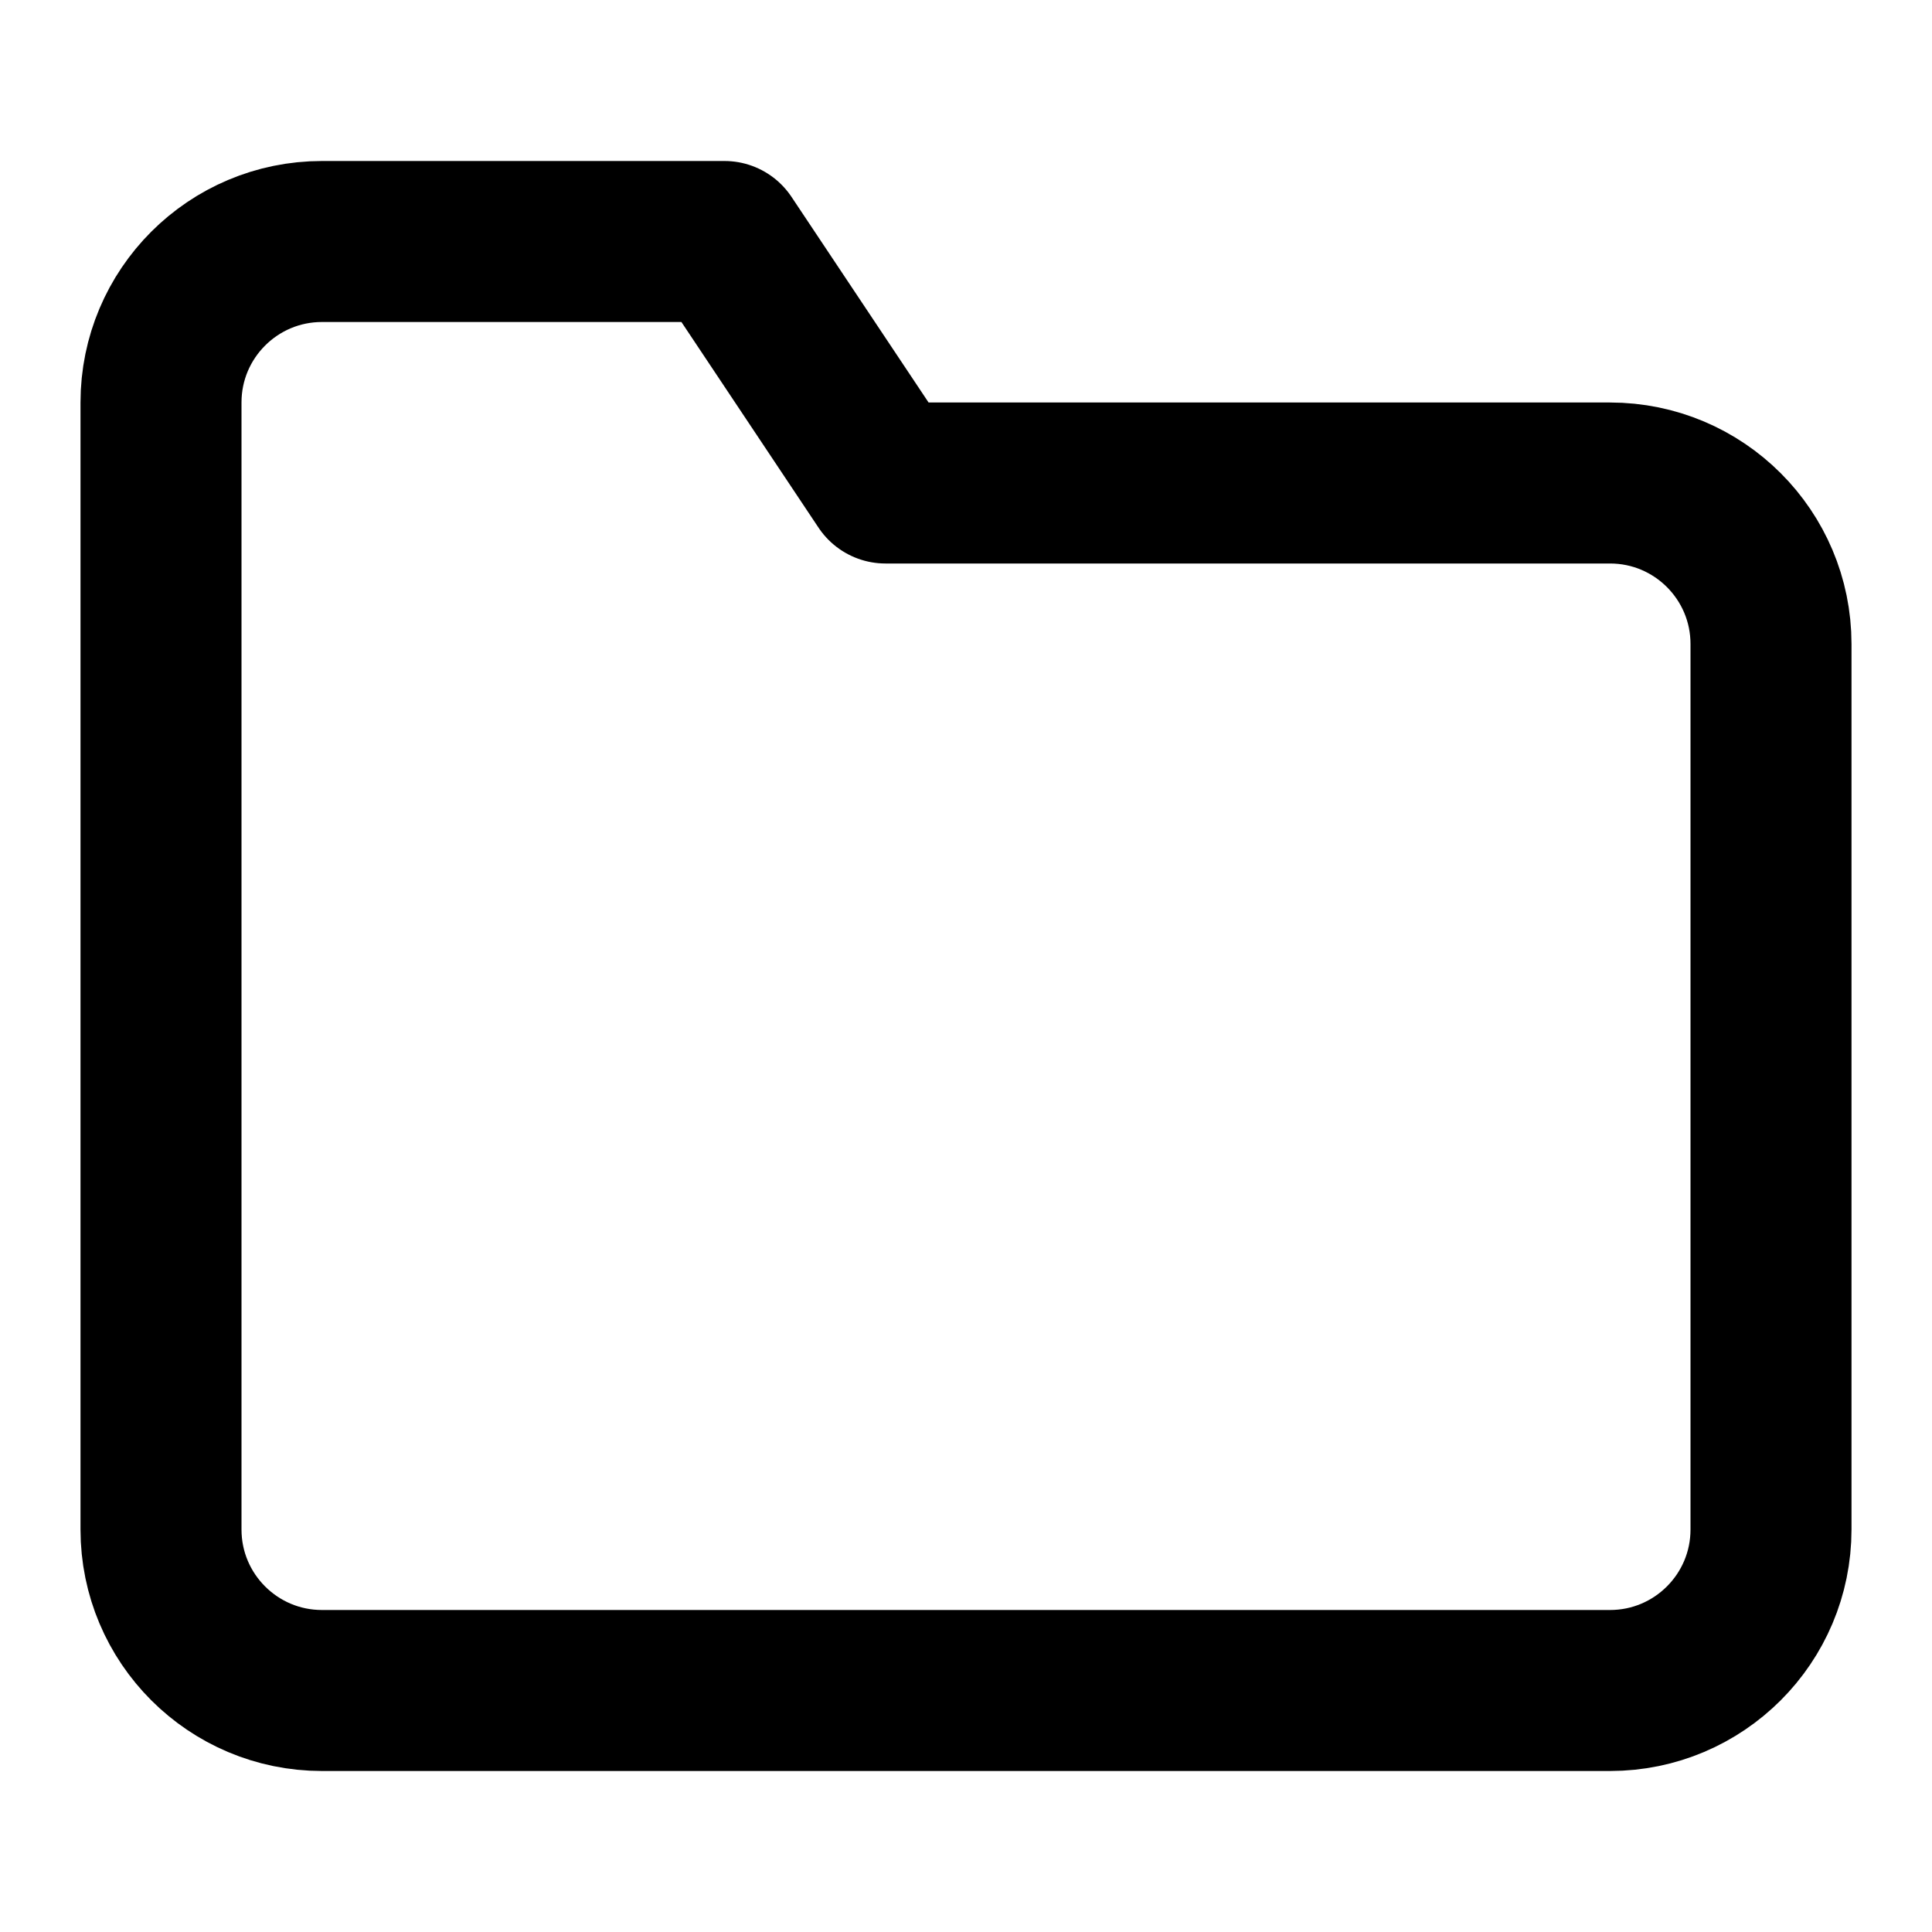
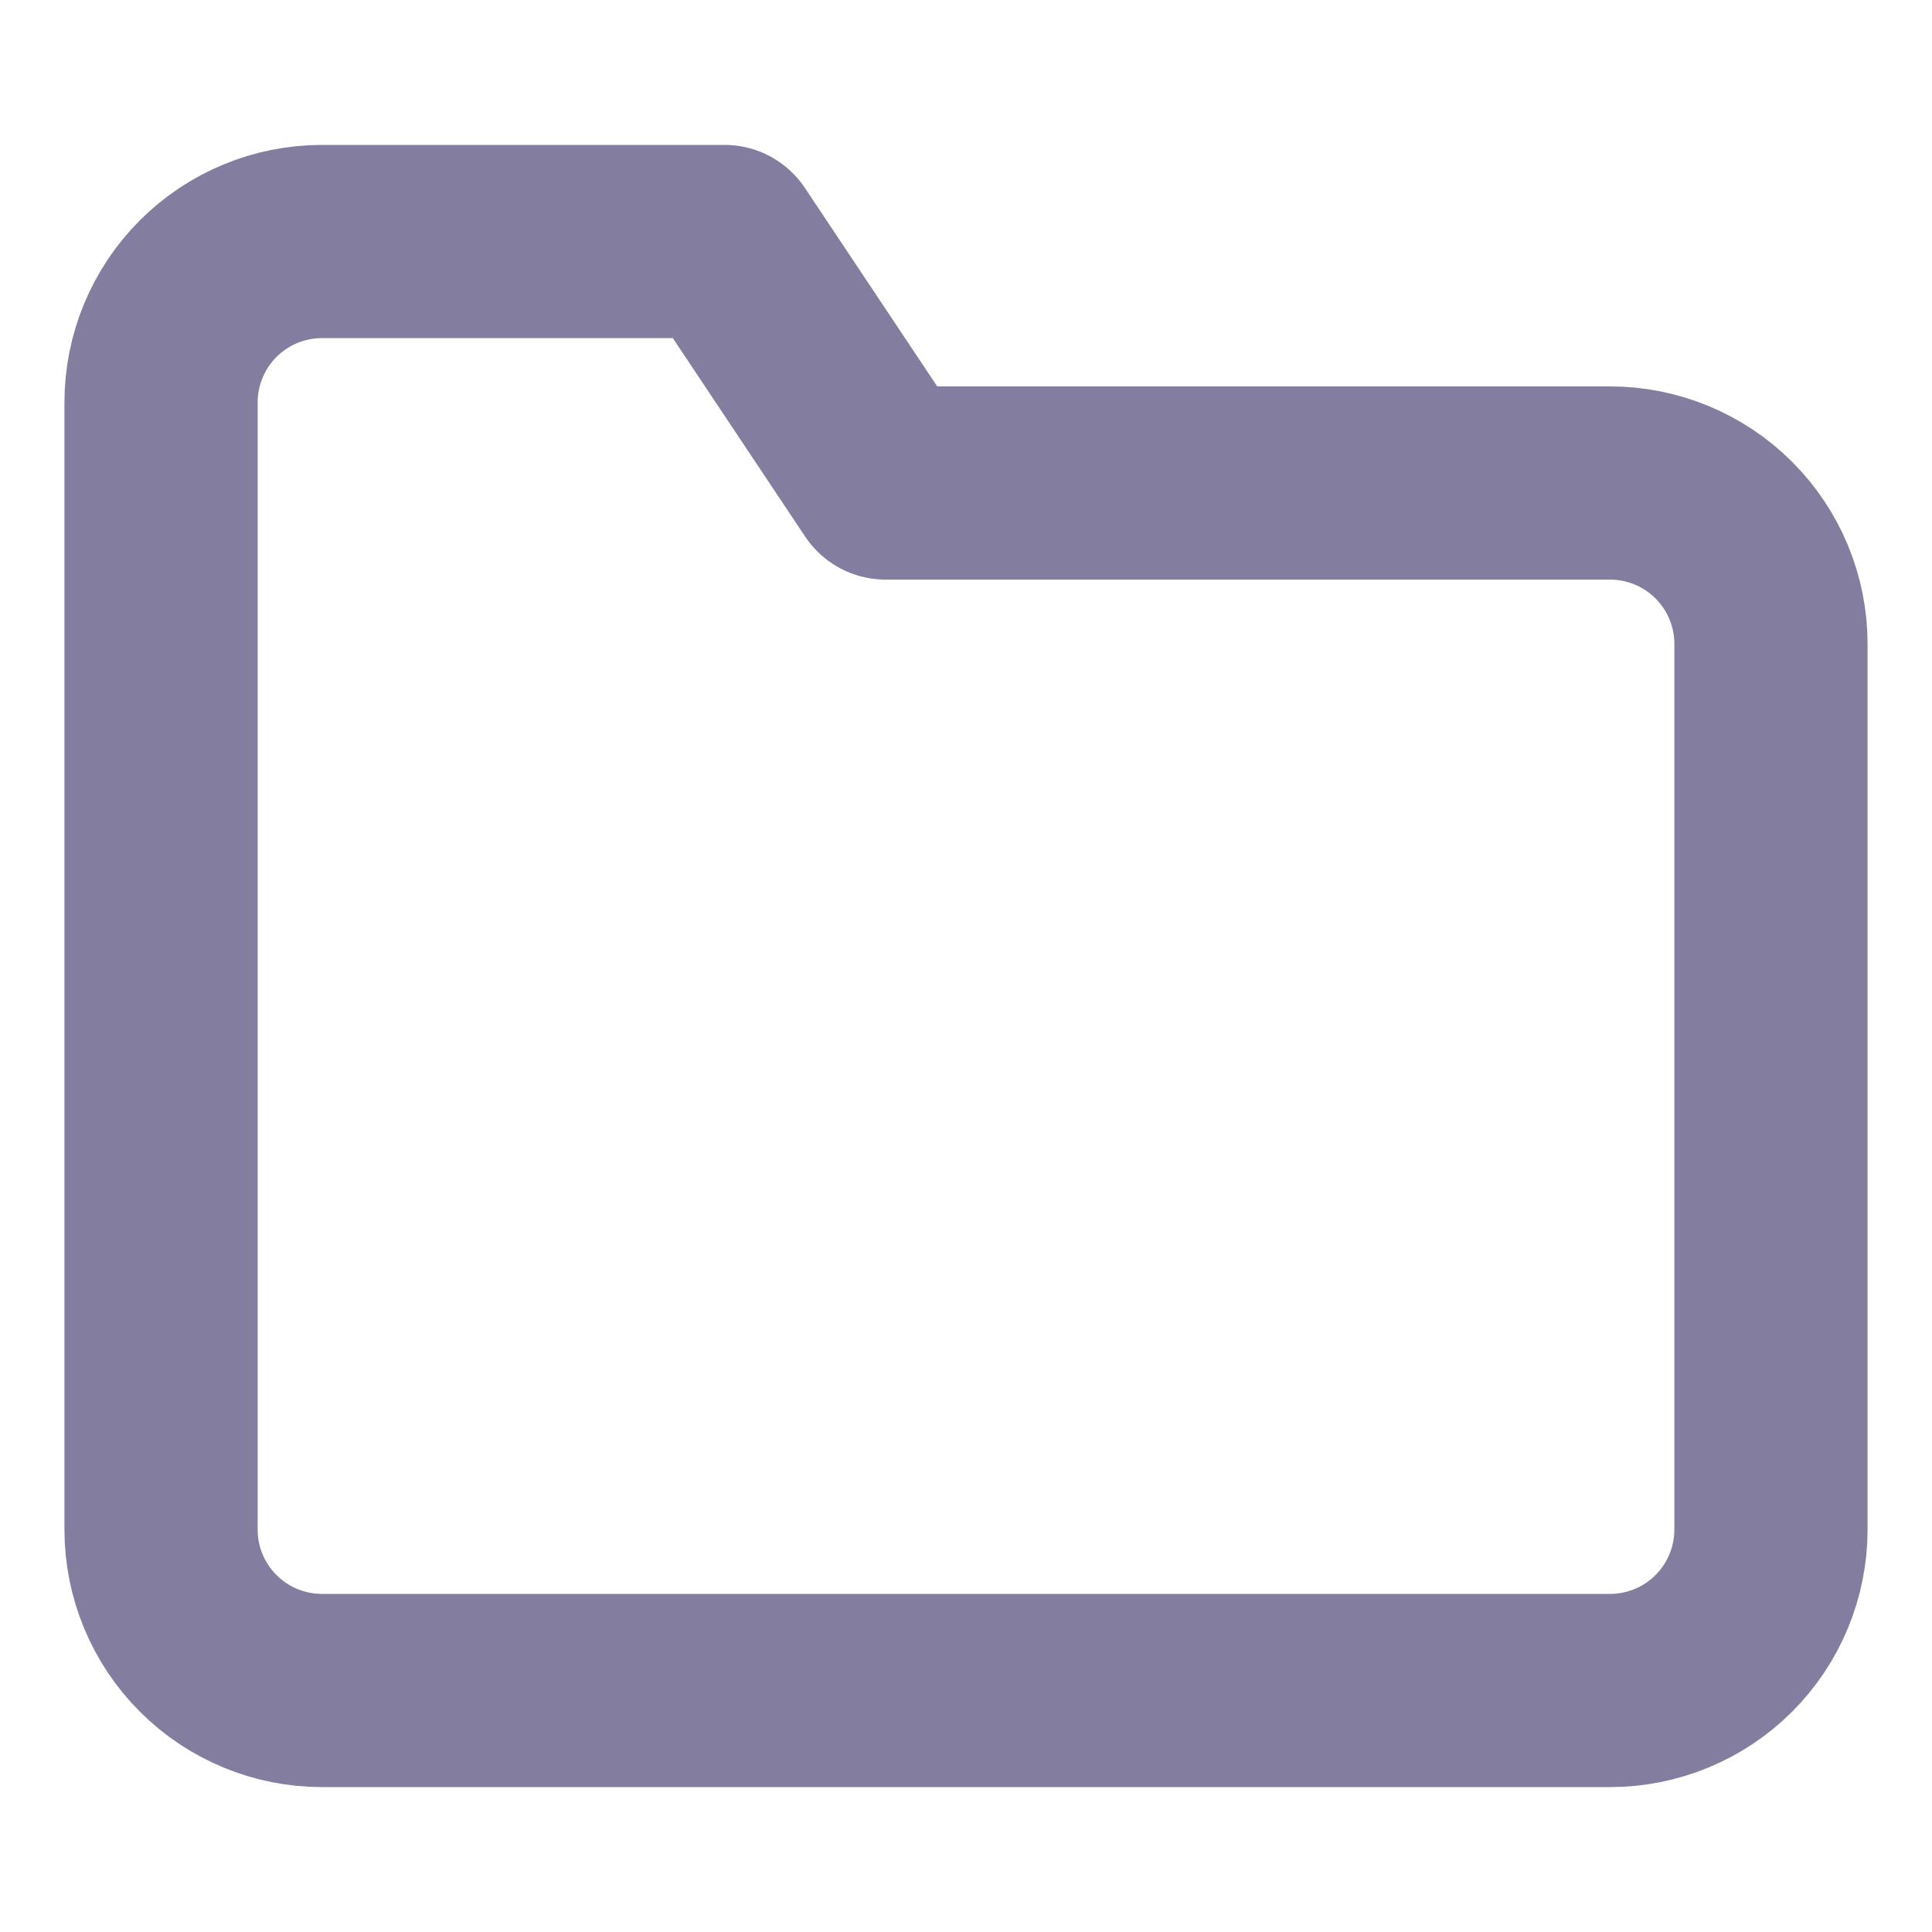
- <svg xmlns="http://www.w3.org/2000/svg" width="24" height="24" viewBox="0 0 24 24" fill="none" stroke="currentColor" stroke-width="2" stroke-linecap="round" stroke-linejoin="round" class="feather feather-folder">
-   <path d="M22 19a2 2 0 0 1-2 2H4a2 2 0 0 1-2-2V5a2 2 0 0 1 2-2h5l2 3h9a2 2 0 0 1 2 2z" />
+ <svg xmlns="http://www.w3.org/2000/svg" width="20" height="20" viewBox="0 0 20 20" fill="none">
+   <path d="M18.333 15.833C18.333 16.275 18.158 16.699 17.845 17.012C17.533 17.324 17.109 17.5 16.667 17.5H3.333C2.891 17.5 2.467 17.324 2.155 17.012C1.842 16.699 1.667 16.275 1.667 15.833V4.167C1.667 3.725 1.842 3.301 2.155 2.988C2.467 2.676 2.891 2.5 3.333 2.5H7.5L9.167 5H16.667C17.109 5 17.533 5.176 17.845 5.488C18.158 5.801 18.333 6.225 18.333 6.667V15.833Z" stroke="#837E9F" stroke-width="2" stroke-linecap="round" stroke-linejoin="round" />
</svg>
